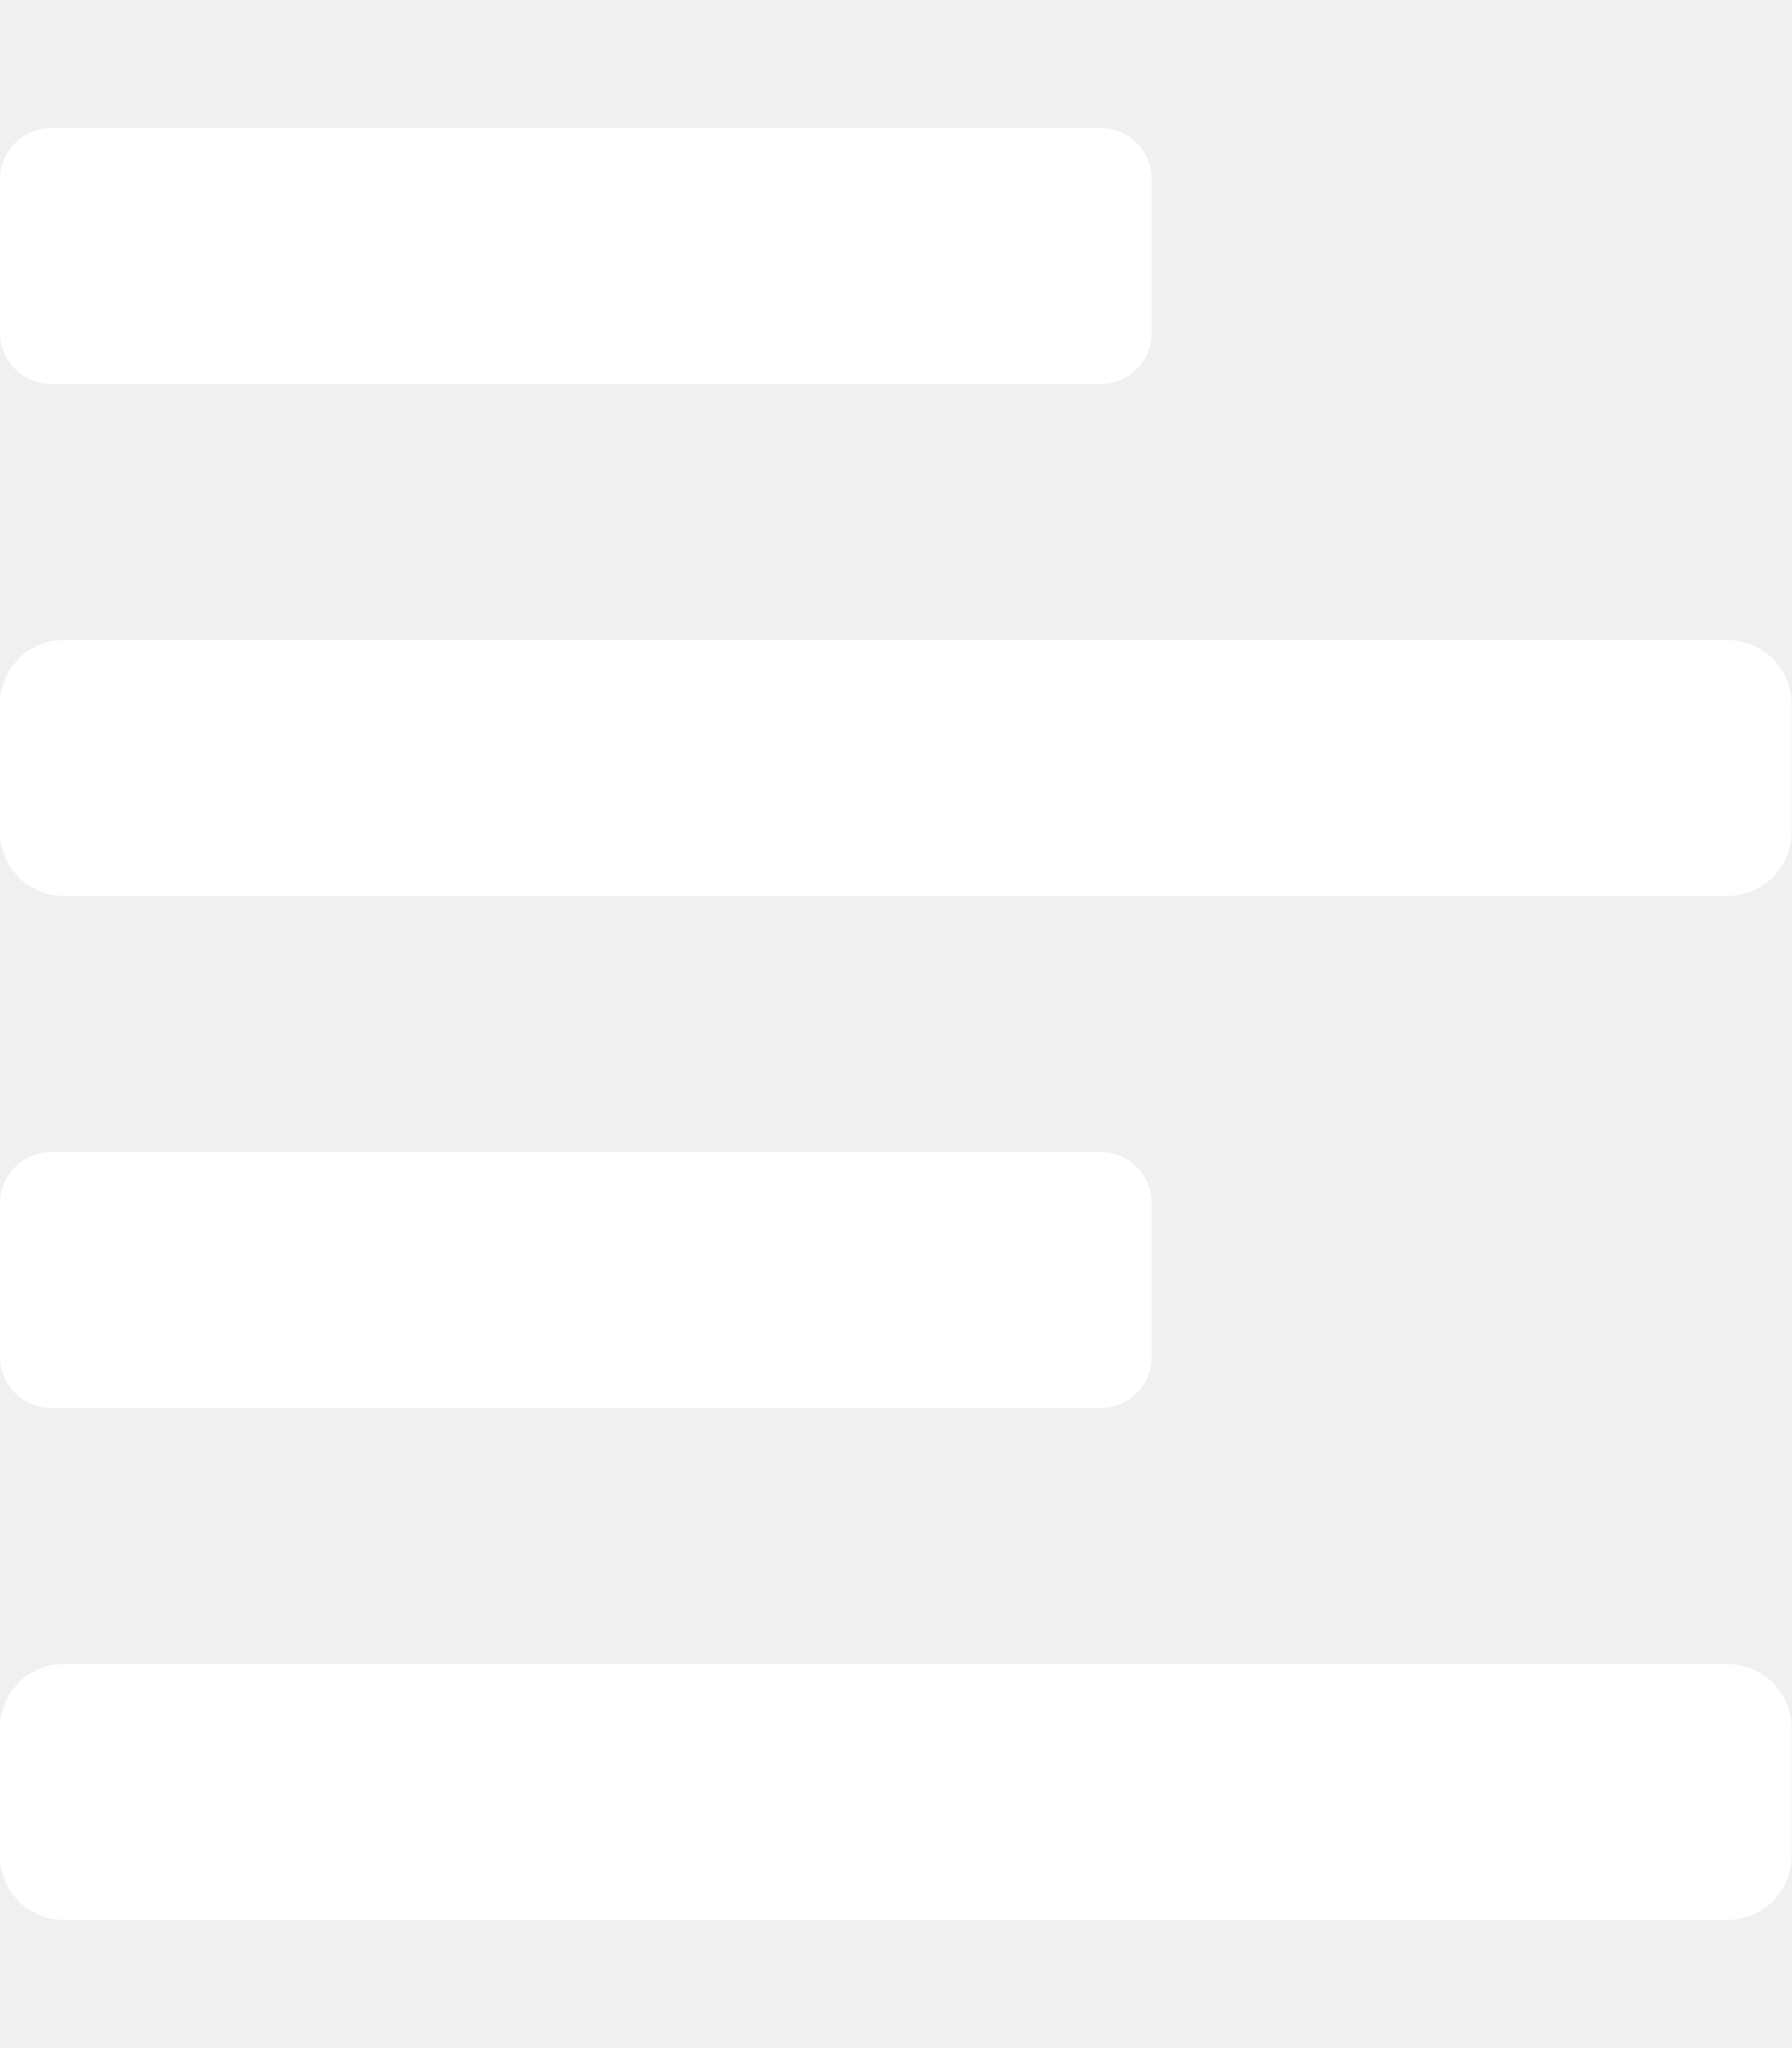
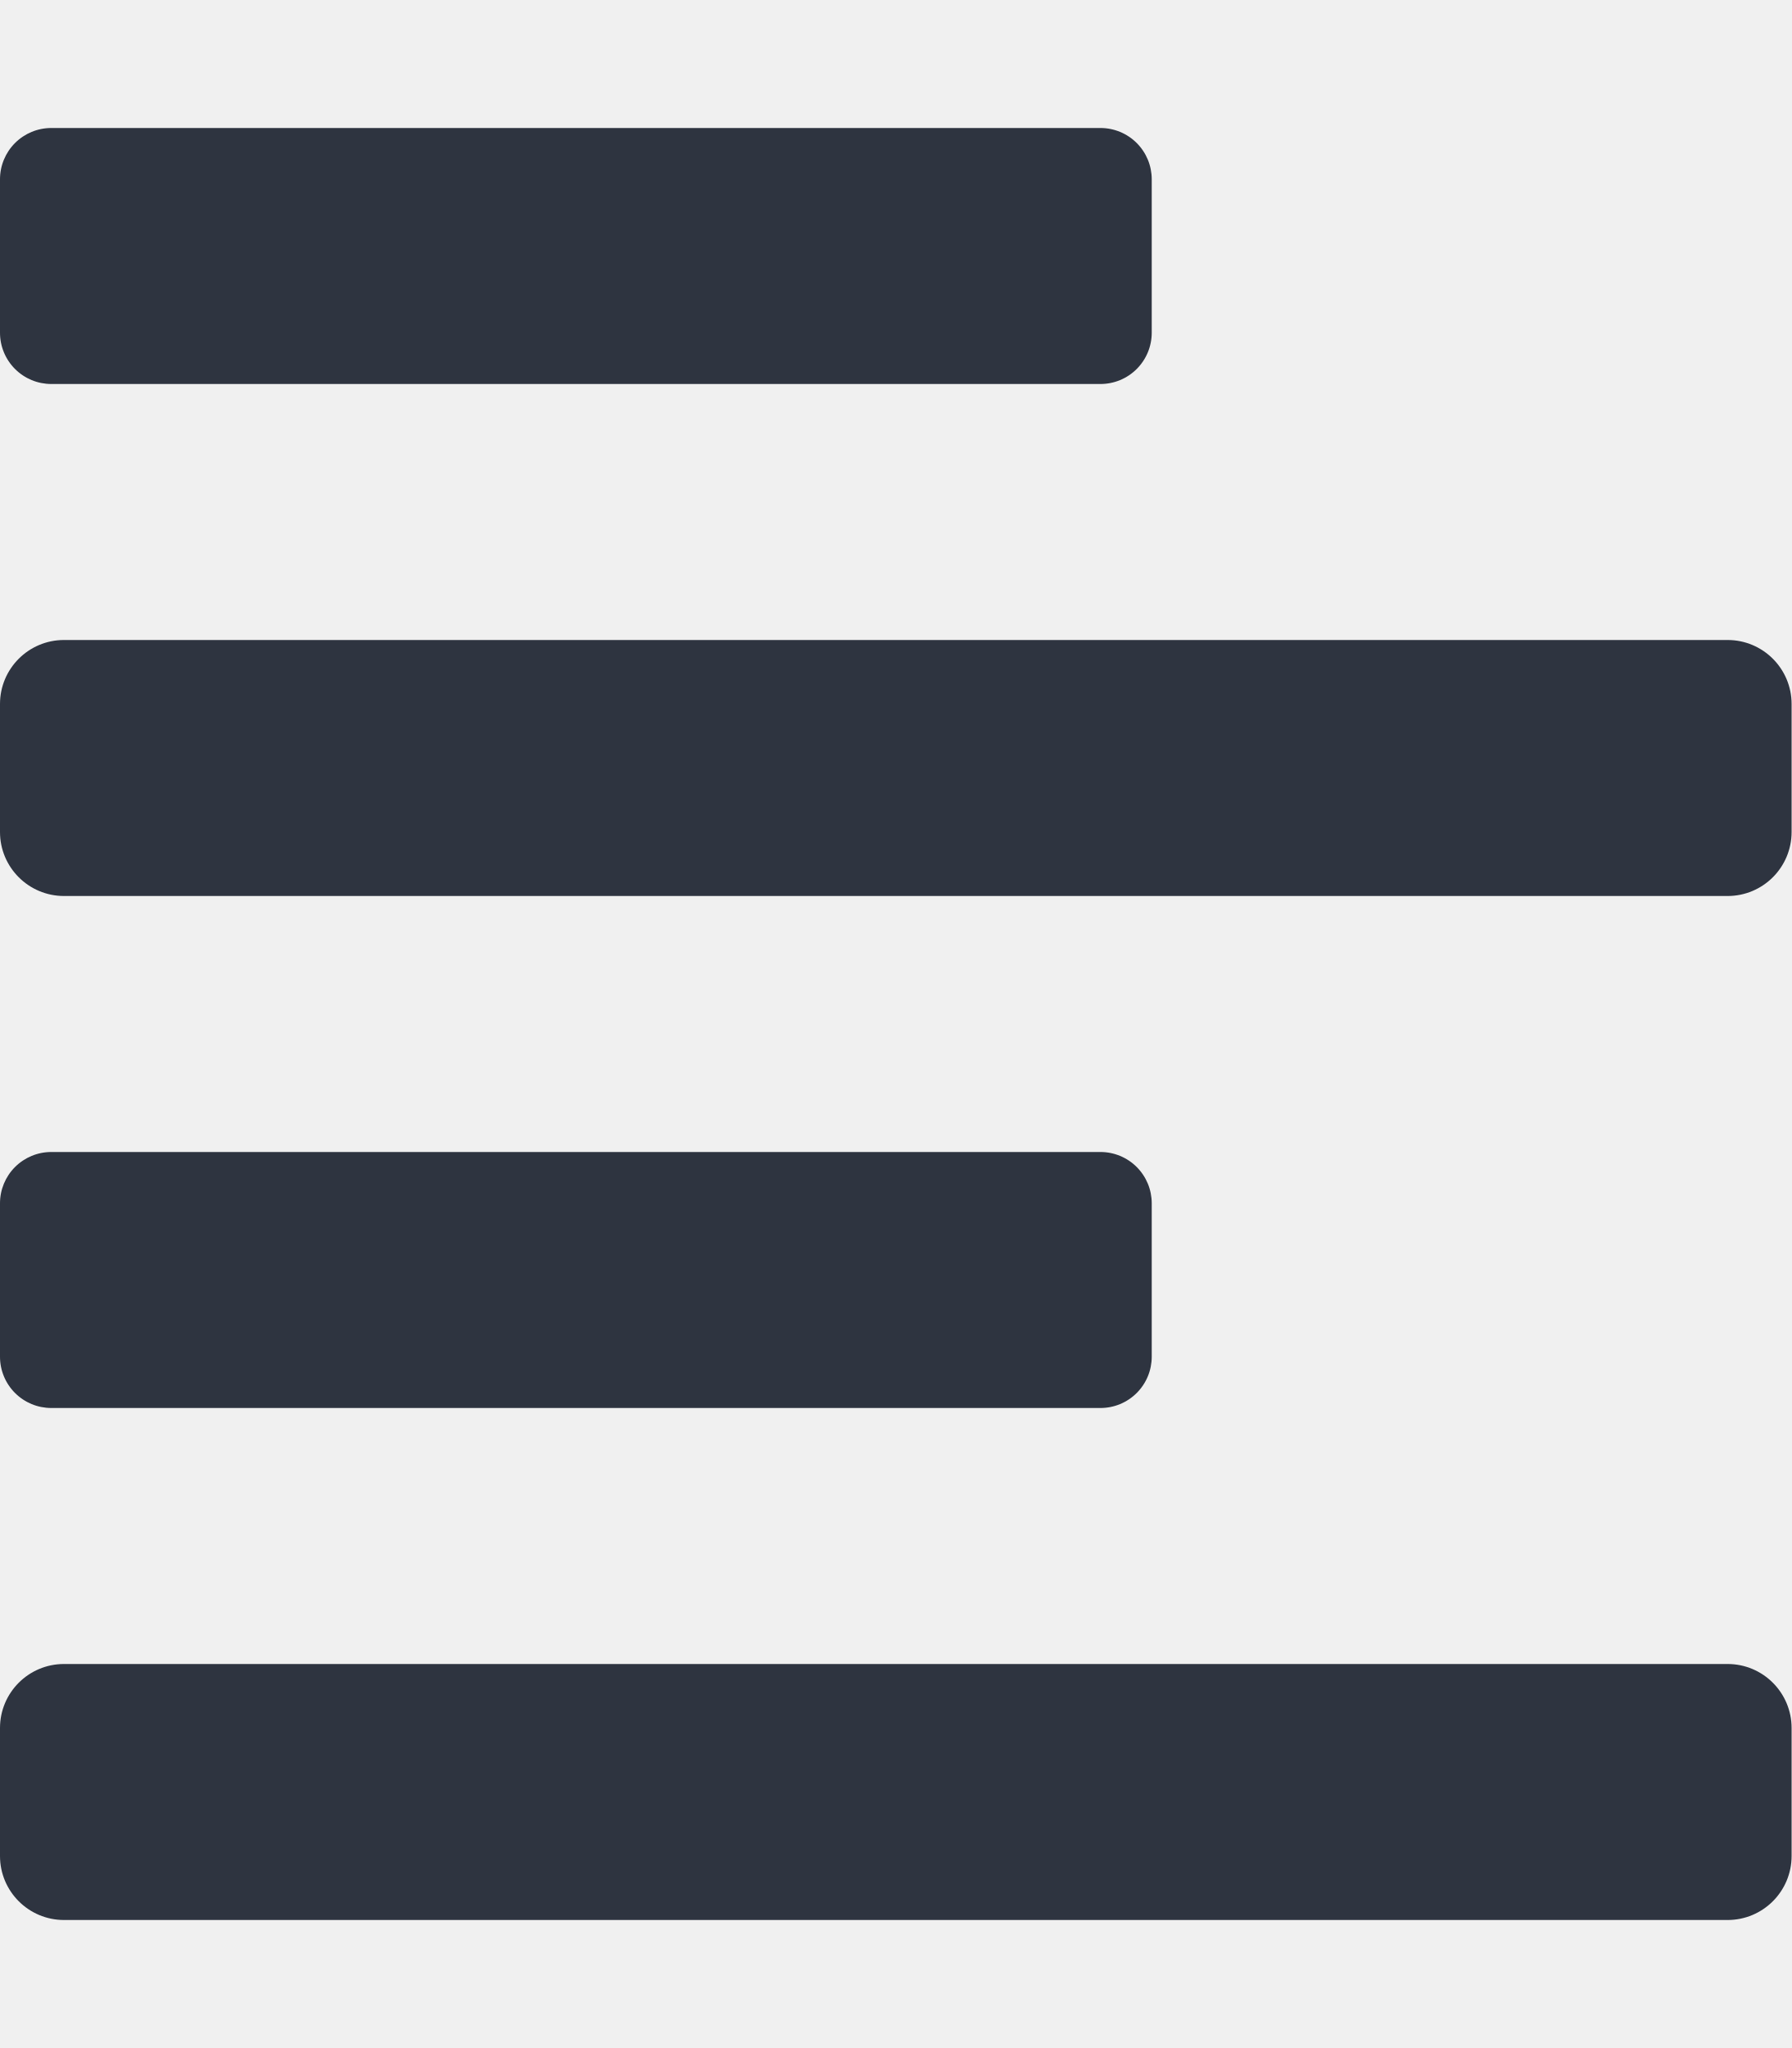
<svg xmlns="http://www.w3.org/2000/svg" aria-hidden="true" focusable="false" data-prefix="fas" data-icon="align-left" class="svg-inline--fa fa-align-left fa-w-14" role="img" viewBox="0 0 448 512">
-   <path fill="#ffffff" d="M12.83 352h262.34A12.82 12.82 0 0 0 288 339.17v-38.34A12.82 12.82 0 0 0 275.17 288H12.83A12.82 12.82 0 0 0 0 300.83v38.34A12.82 12.82 0 0 0 12.83 352zm0-256h262.34A12.82 12.82 0 0 0 288 83.17V44.83A12.82 12.82 0 0 0 275.17 32H12.83A12.82 12.82 0 0 0 0 44.83v38.34A12.82 12.82 0 0 0 12.83 96zM432 160H16a16 16 0 0 0-16 16v32a16 16 0 0 0 16 16h416a16 16 0 0 0 16-16v-32a16 16 0 0 0-16-16zm0 256H16a16 16 0 0 0-16 16v32a16 16 0 0 0 16 16h416a16 16 0 0 0 16-16v-32a16 16 0 0 0-16-16z" />
+   <path fill="#2e3440" d="M12.83 352h262.34A12.82 12.82 0 0 0 288 339.17v-38.34A12.82 12.82 0 0 0 275.17 288H12.83A12.82 12.82 0 0 0 0 300.83v38.34A12.82 12.82 0 0 0 12.83 352zm0-256h262.34A12.82 12.82 0 0 0 288 83.17V44.83A12.82 12.82 0 0 0 275.17 32H12.83A12.82 12.82 0 0 0 0 44.83v38.34A12.82 12.82 0 0 0 12.83 96zM432 160H16a16 16 0 0 0-16 16v32a16 16 0 0 0 16 16h416a16 16 0 0 0 16-16v-32a16 16 0 0 0-16-16zm0 256H16a16 16 0 0 0-16 16v32a16 16 0 0 0 16 16h416a16 16 0 0 0 16-16v-32a16 16 0 0 0-16-16z" />
</svg>
